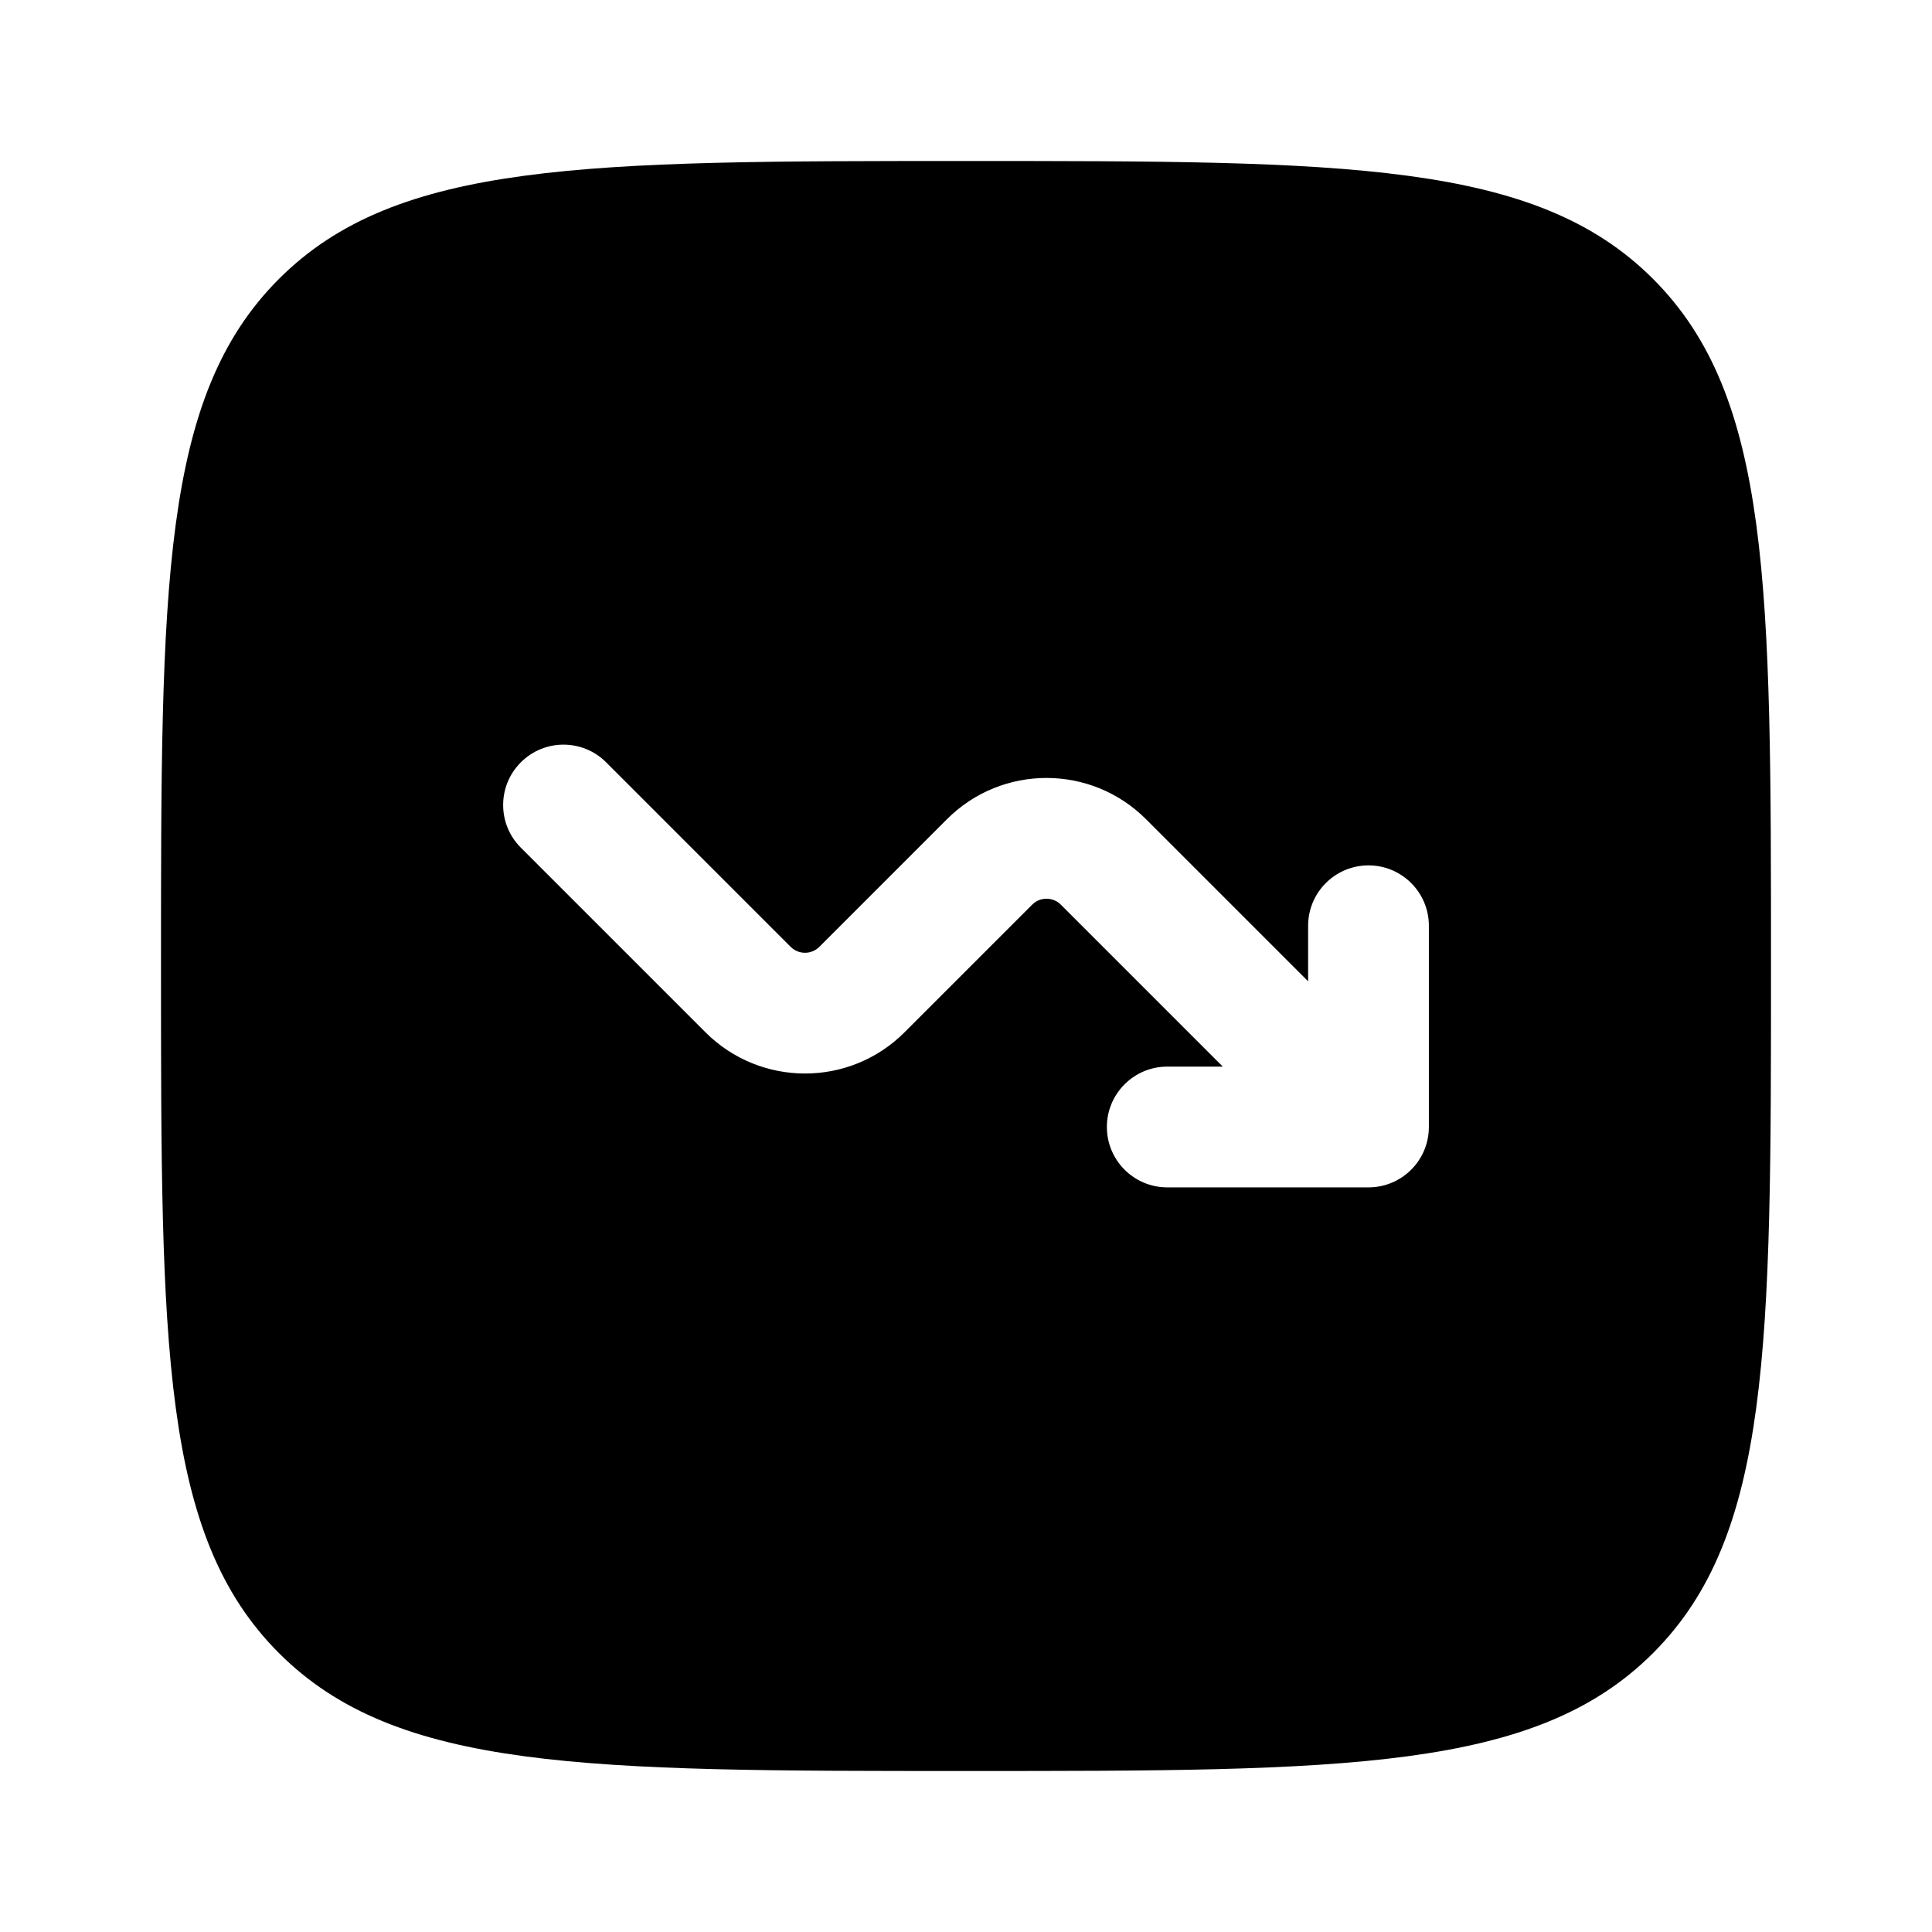
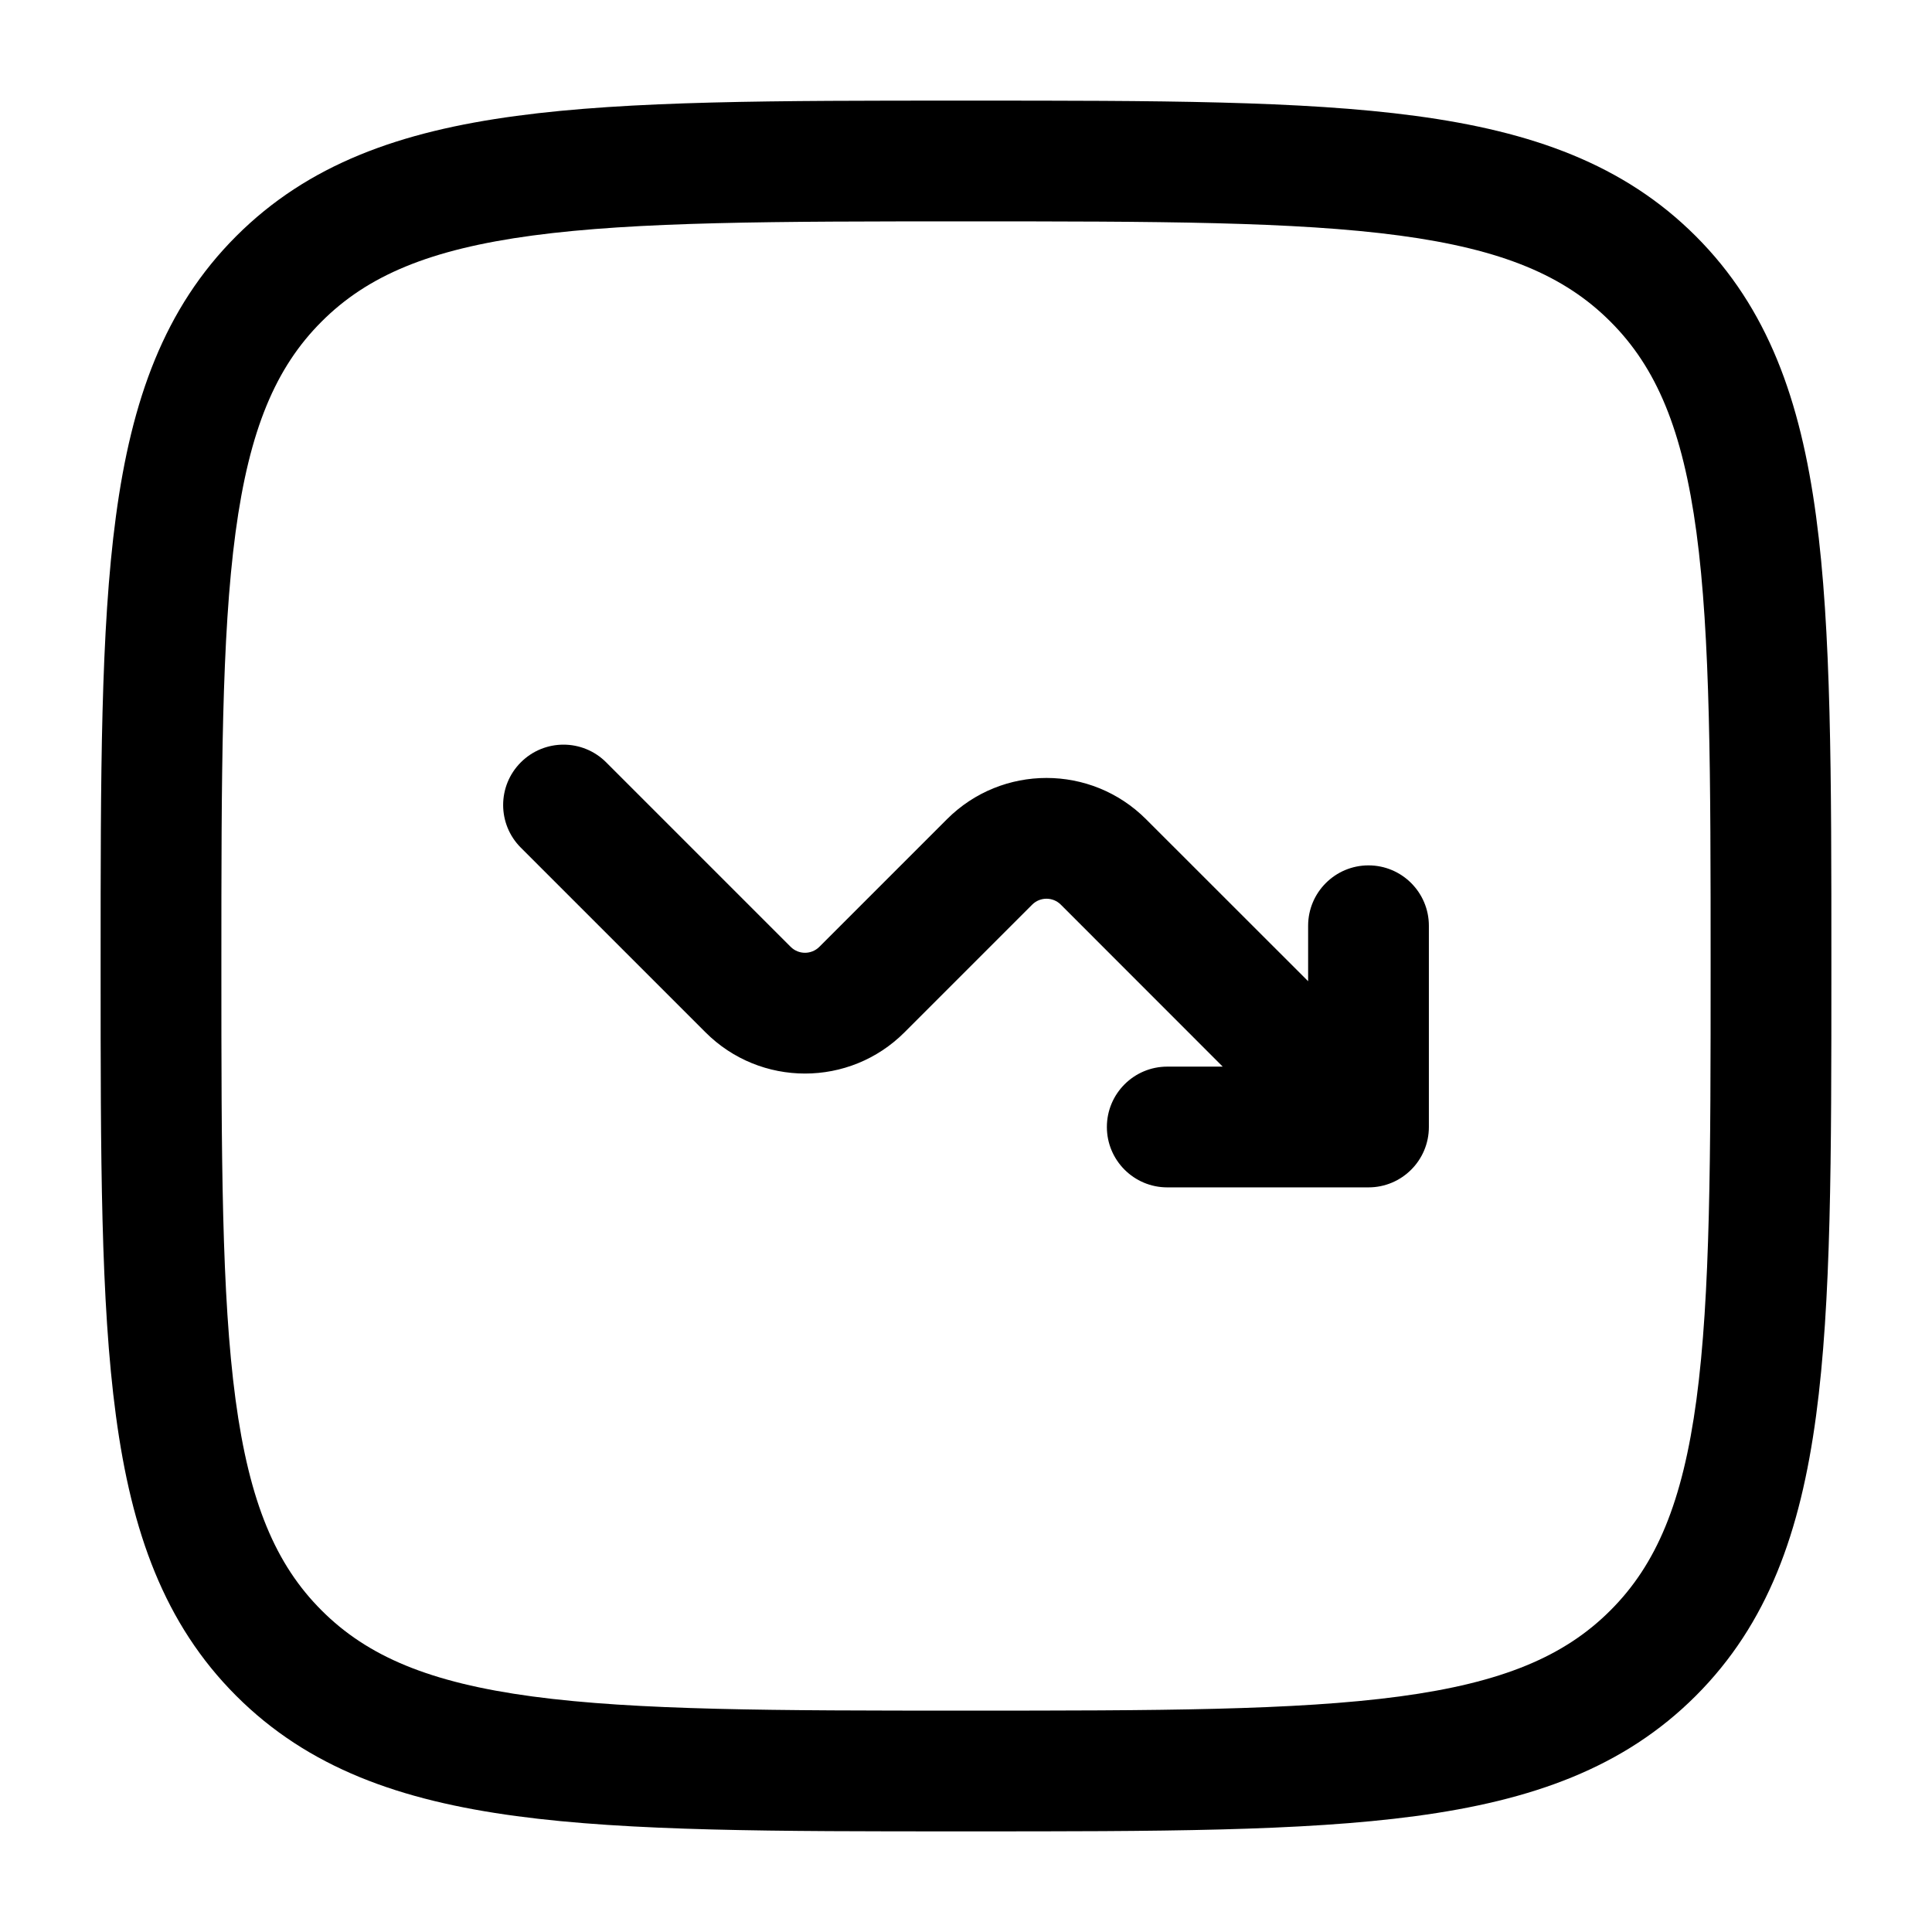
<svg xmlns="http://www.w3.org/2000/svg" width="24" height="24" viewBox="0 0 24 24" fill="none">
-   <path d="M12 2C16.714 2 19.071 2 20.535 3.465C22 4.929 22 7.286 22 12C22 16.714 22 19.071 20.535 20.535C19.071 22 16.714 22 12 22C7.286 22 4.929 22 3.465 20.535C2 19.071 2 16.714 2 12C2 7.286 2 4.929 3.465 3.465C4.929 2 7.286 2 12 2ZM7.53 9.47C7.237 9.177 6.763 9.177 6.47 9.47C6.177 9.763 6.177 10.237 6.47 10.53L8.763 12.823C9.446 13.506 10.554 13.507 11.237 12.823L12.823 11.237C12.921 11.14 13.079 11.14 13.177 11.237L15.19 13.25H14.5C14.086 13.25 13.75 13.586 13.75 14C13.75 14.414 14.086 14.75 14.5 14.75H17C17.414 14.75 17.75 14.414 17.75 14V11.5C17.75 11.086 17.414 10.75 17 10.75C16.586 10.75 16.25 11.086 16.25 11.5V12.19L14.237 10.177C13.554 9.493 12.446 9.493 11.763 10.177L10.177 11.763C10.079 11.86 9.921 11.86 9.823 11.763L7.53 9.47Z" fill="black" />
+   <path d="M7.53 9.47C7.237 9.177 6.763 9.177 6.47 9.47C6.177 9.763 6.177 10.237 6.47 10.53L8.763 12.823C9.446 13.507 10.554 13.507 11.237 12.823L12.823 11.237C12.921 11.14 13.079 11.14 13.177 11.237L15.189 13.25H14.5C14.086 13.25 13.75 13.586 13.75 14C13.75 14.414 14.086 14.75 14.5 14.75H17C17.414 14.75 17.75 14.414 17.75 14V11.5C17.75 11.086 17.414 10.75 17 10.75C16.586 10.75 16.25 11.086 16.25 11.5V12.189L14.237 10.177C13.554 9.493 12.446 9.493 11.763 10.177L10.177 11.763C10.079 11.86 9.921 11.86 9.823 11.763L7.53 9.47Z" fill="black" />
+   <path fill-rule="evenodd" clip-rule="evenodd" d="M11.943 1.25C9.634 1.25 7.825 1.25 6.414 1.44C4.969 1.634 3.829 2.039 2.934 2.934C2.039 3.829 1.634 4.969 1.44 6.414C1.25 7.825 1.25 9.634 1.25 11.943V12.057C1.25 14.366 1.25 16.175 1.44 17.586C1.634 19.031 2.039 20.171 2.934 21.066C3.829 21.961 4.969 22.366 6.414 22.56C7.825 22.75 9.634 22.75 11.943 22.75H12.057C14.366 22.75 16.175 22.75 17.586 22.56C19.031 22.366 20.171 21.961 21.066 21.066C21.961 20.171 22.366 19.031 22.56 17.586C22.75 16.175 22.75 14.366 22.75 12.057V11.943C22.75 9.634 22.75 7.825 22.56 6.414C22.366 4.969 21.961 3.829 21.066 2.934C20.171 2.039 19.031 1.634 17.586 1.44C16.175 1.25 14.366 1.25 12.057 1.25H11.943ZM3.995 3.995C4.564 3.425 5.335 3.098 6.614 2.926C7.914 2.752 9.622 2.75 12 2.75C14.378 2.75 16.086 2.752 17.386 2.926C18.665 3.098 19.436 3.425 20.005 3.995C20.575 4.564 20.902 5.335 21.074 6.614C21.248 7.914 21.25 9.622 21.25 12C21.25 14.378 21.248 16.086 21.074 17.386C20.902 18.665 20.575 19.436 20.005 20.005C19.436 20.575 18.665 20.902 17.386 21.074C16.086 21.248 14.378 21.25 12 21.25C9.622 21.25 7.914 21.248 6.614 21.074C5.335 20.902 4.564 20.575 3.995 20.005C3.425 19.436 3.098 18.665 2.926 17.386C2.752 16.086 2.75 14.378 2.75 12C2.75 9.622 2.752 7.914 2.926 6.614C3.098 5.335 3.425 4.564 3.995 3.995Z" fill="black" />
</svg>
